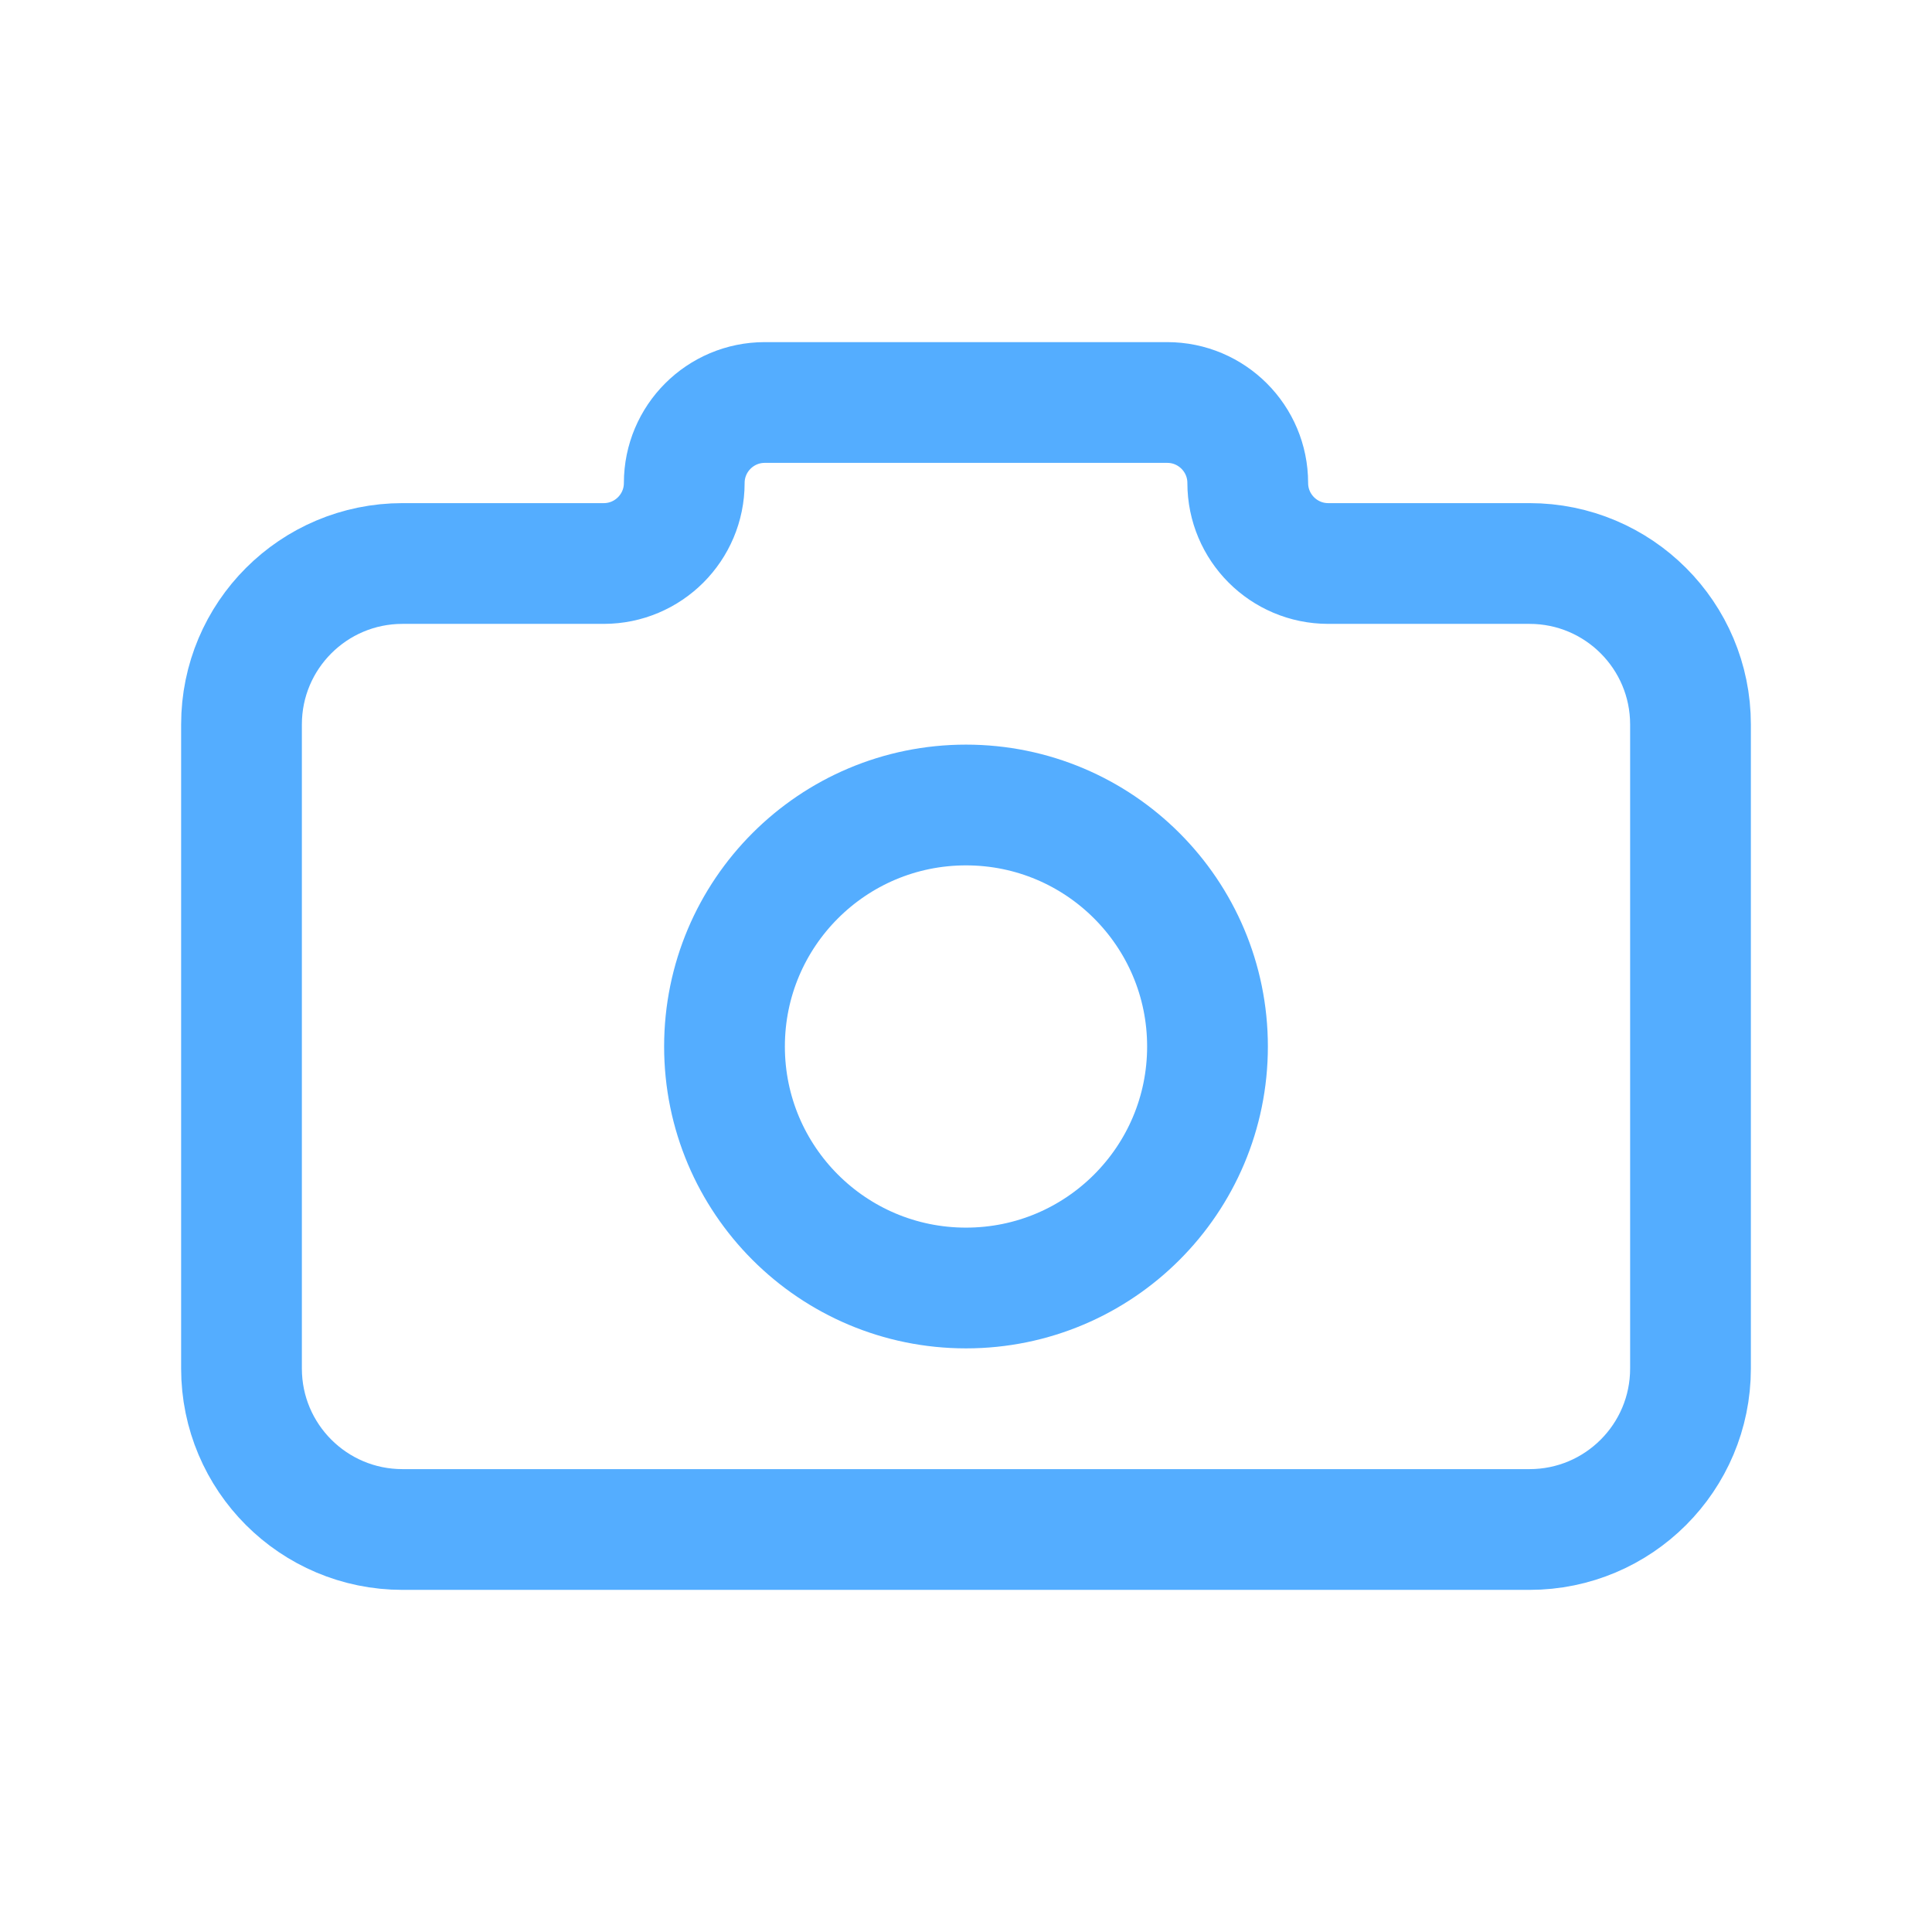
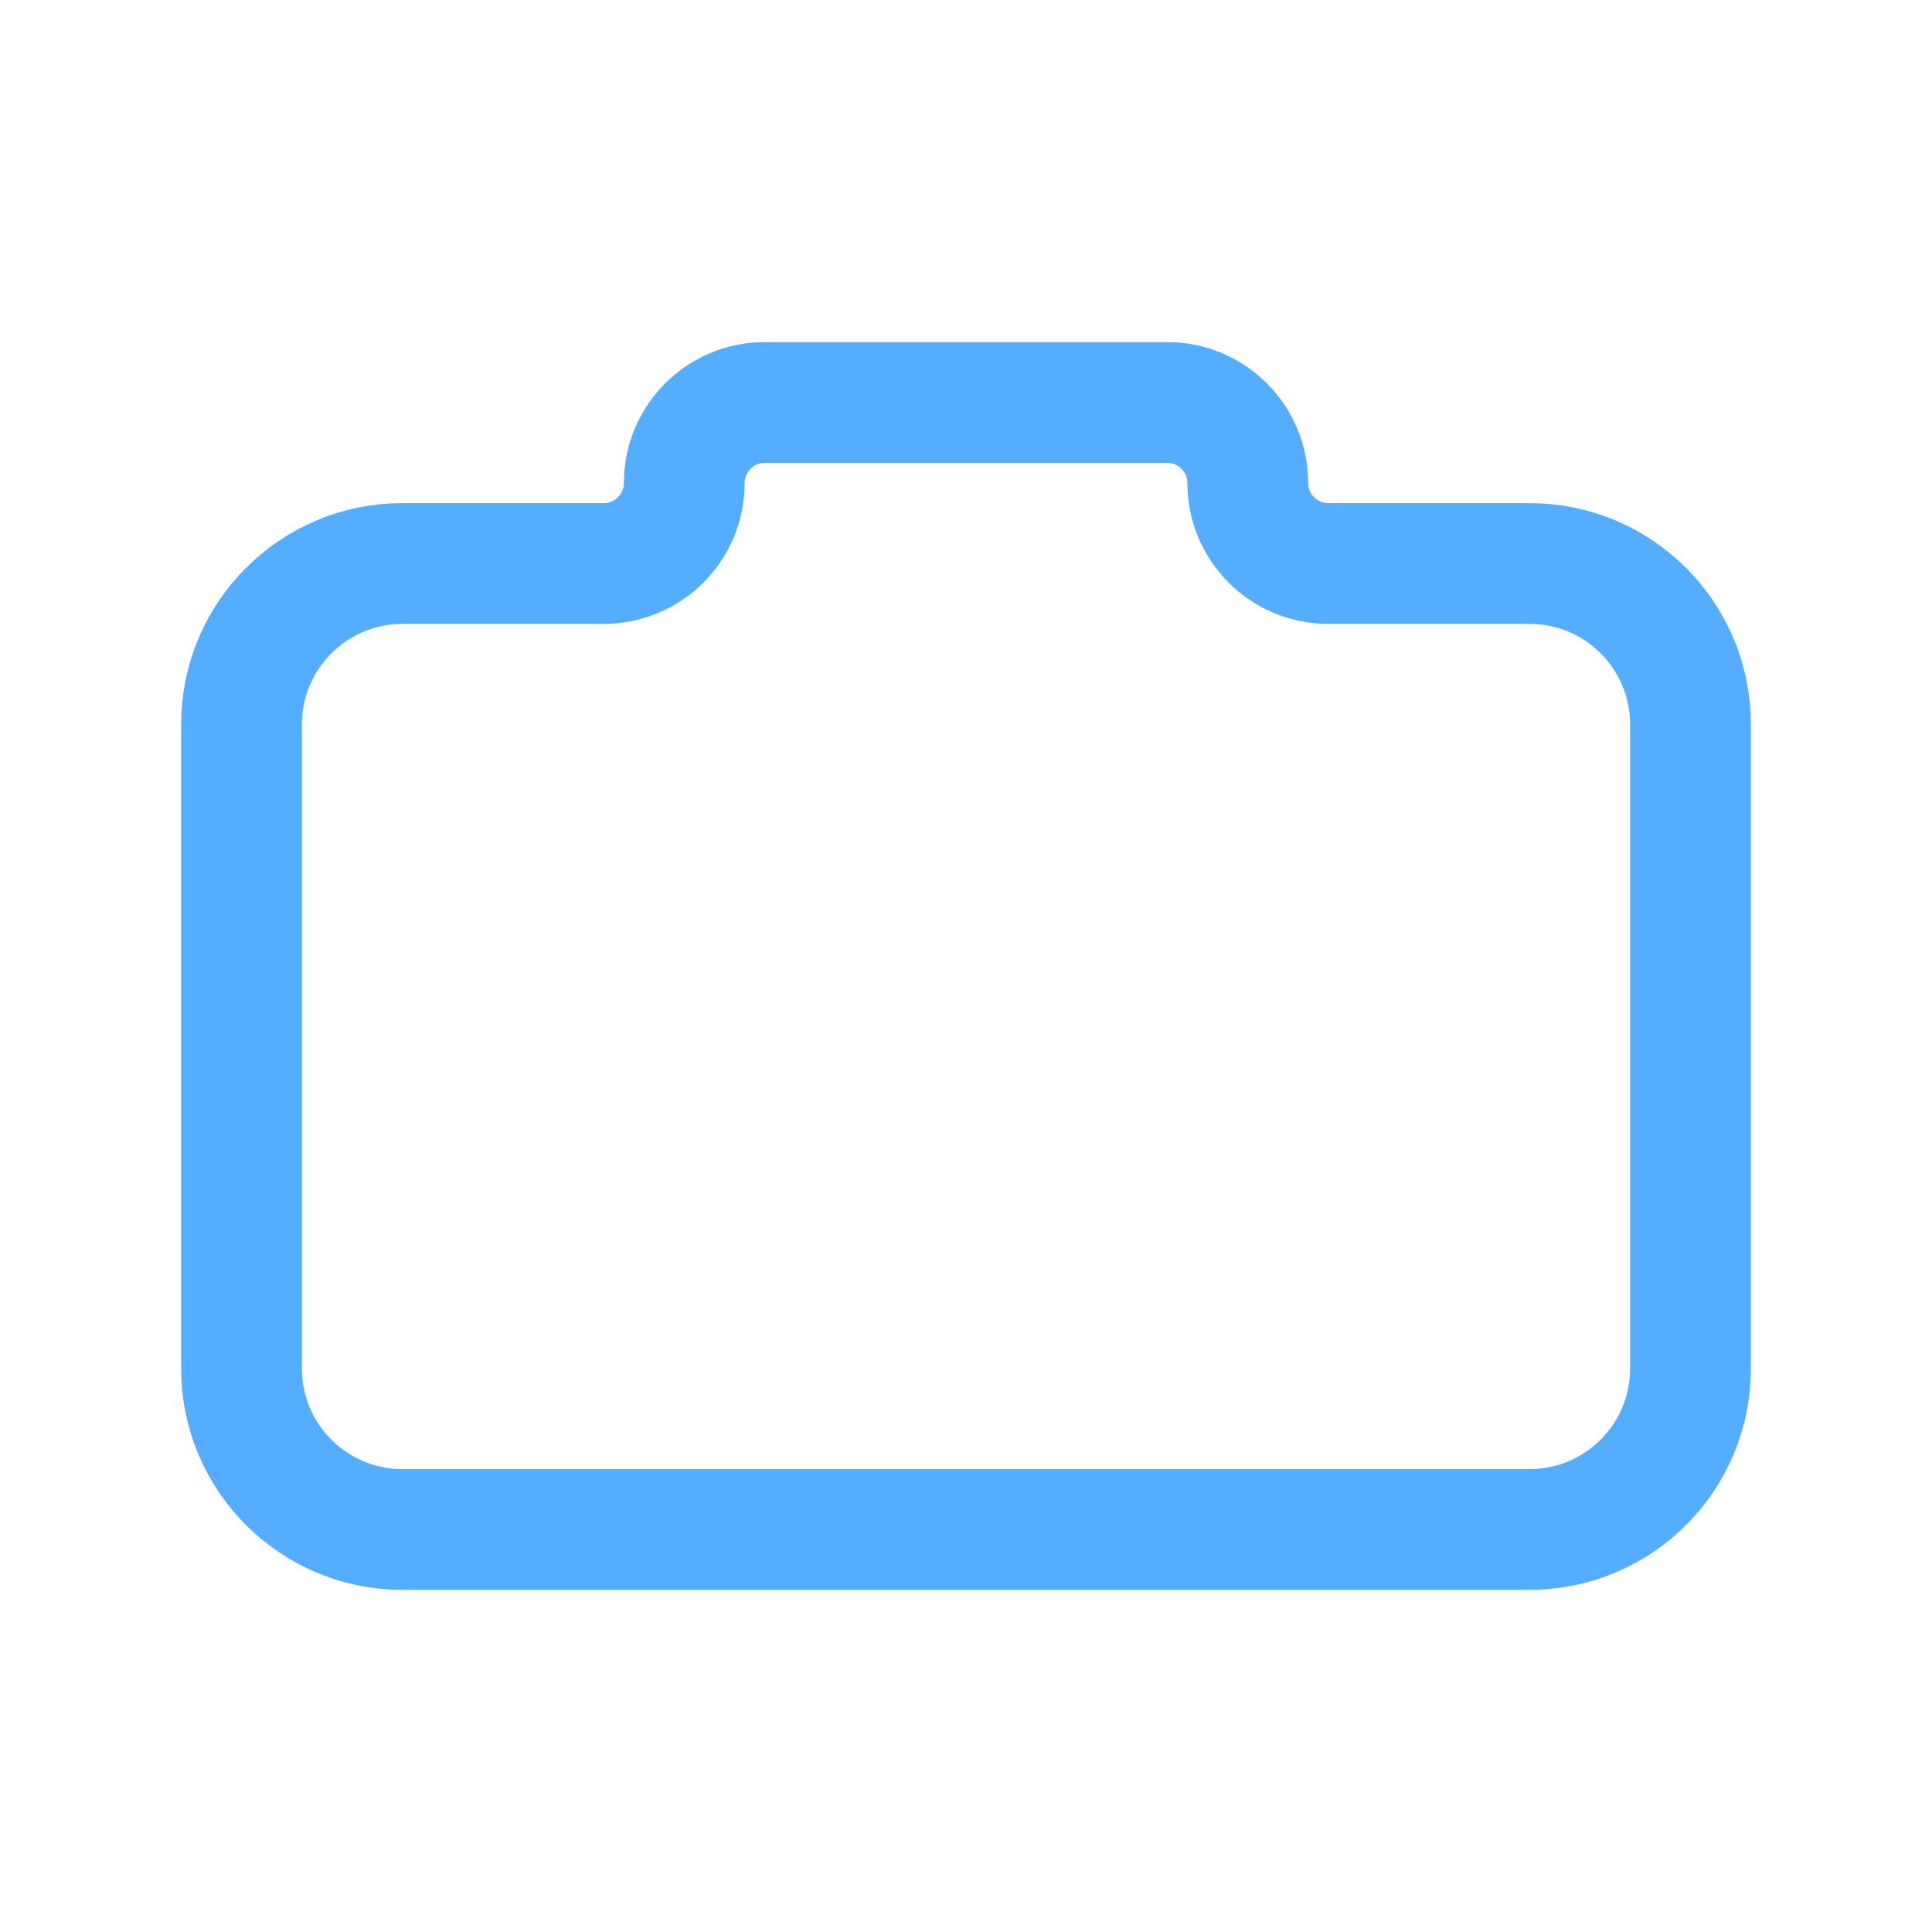
<svg xmlns="http://www.w3.org/2000/svg" width="24" height="24" viewBox="0 0 24 24" fill="none">
-   <path d="M12 16C13.657 16 15 14.657 15 13C15 11.343 13.657 10 12 10C10.343 10 9 11.343 9 13C9 14.657 10.343 16 12 16Z" stroke="#54ADFF" stroke-width="1.5" stroke-linejoin="round" />
+   <path d="M12 16C13.657 16 15 14.657 15 13C15 11.343 13.657 10 12 10C10.343 10 9 11.343 9 13C9 14.657 10.343 16 12 16Z" stroke-width="1.5" stroke-linejoin="round" />
  <path d="M3 9C3 7.895 3.895 7 5 7H7.5C8.052 7 8.5 6.552 8.5 6C8.5 5.448 8.948 5 9.5 5H14.5C15.052 5 15.5 5.448 15.5 6C15.5 6.552 15.948 7 16.5 7H19C20.105 7 21 7.895 21 9V17C21 18.105 20.105 19 19 19H5C3.895 19 3 18.105 3 17V9Z" stroke="#54ADFF" stroke-width="1.5" stroke-linejoin="round" />
</svg>
